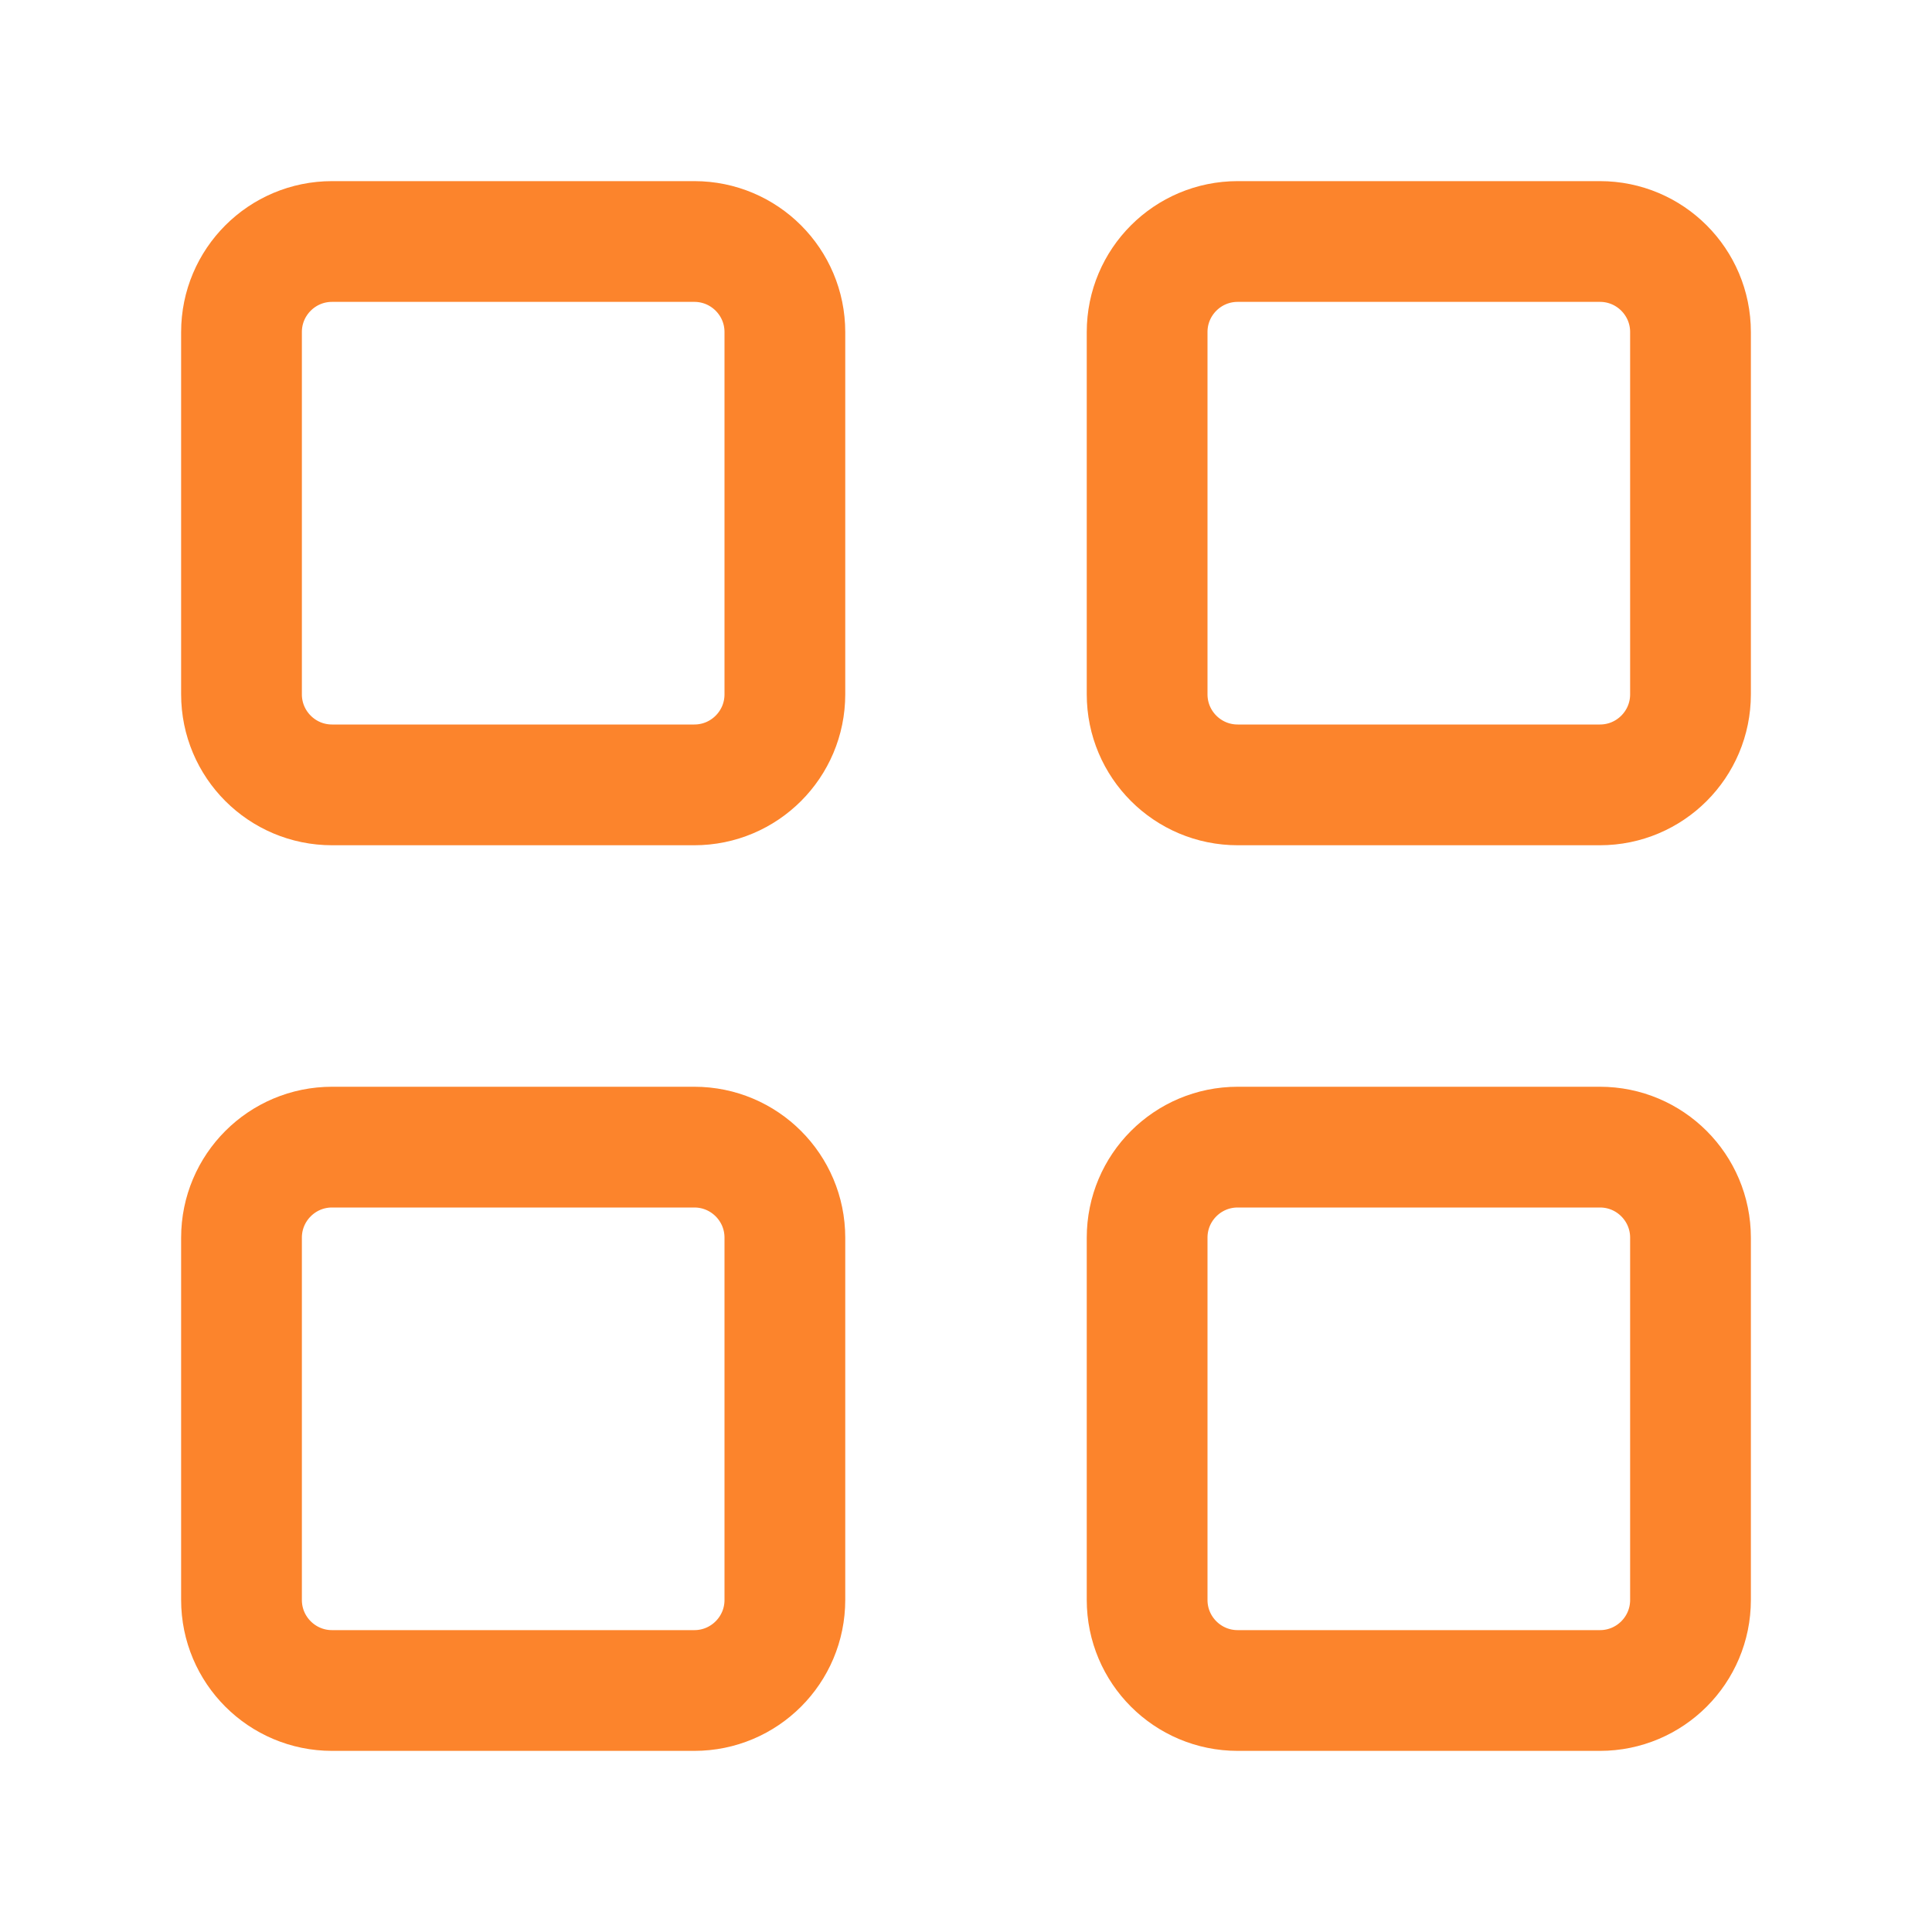
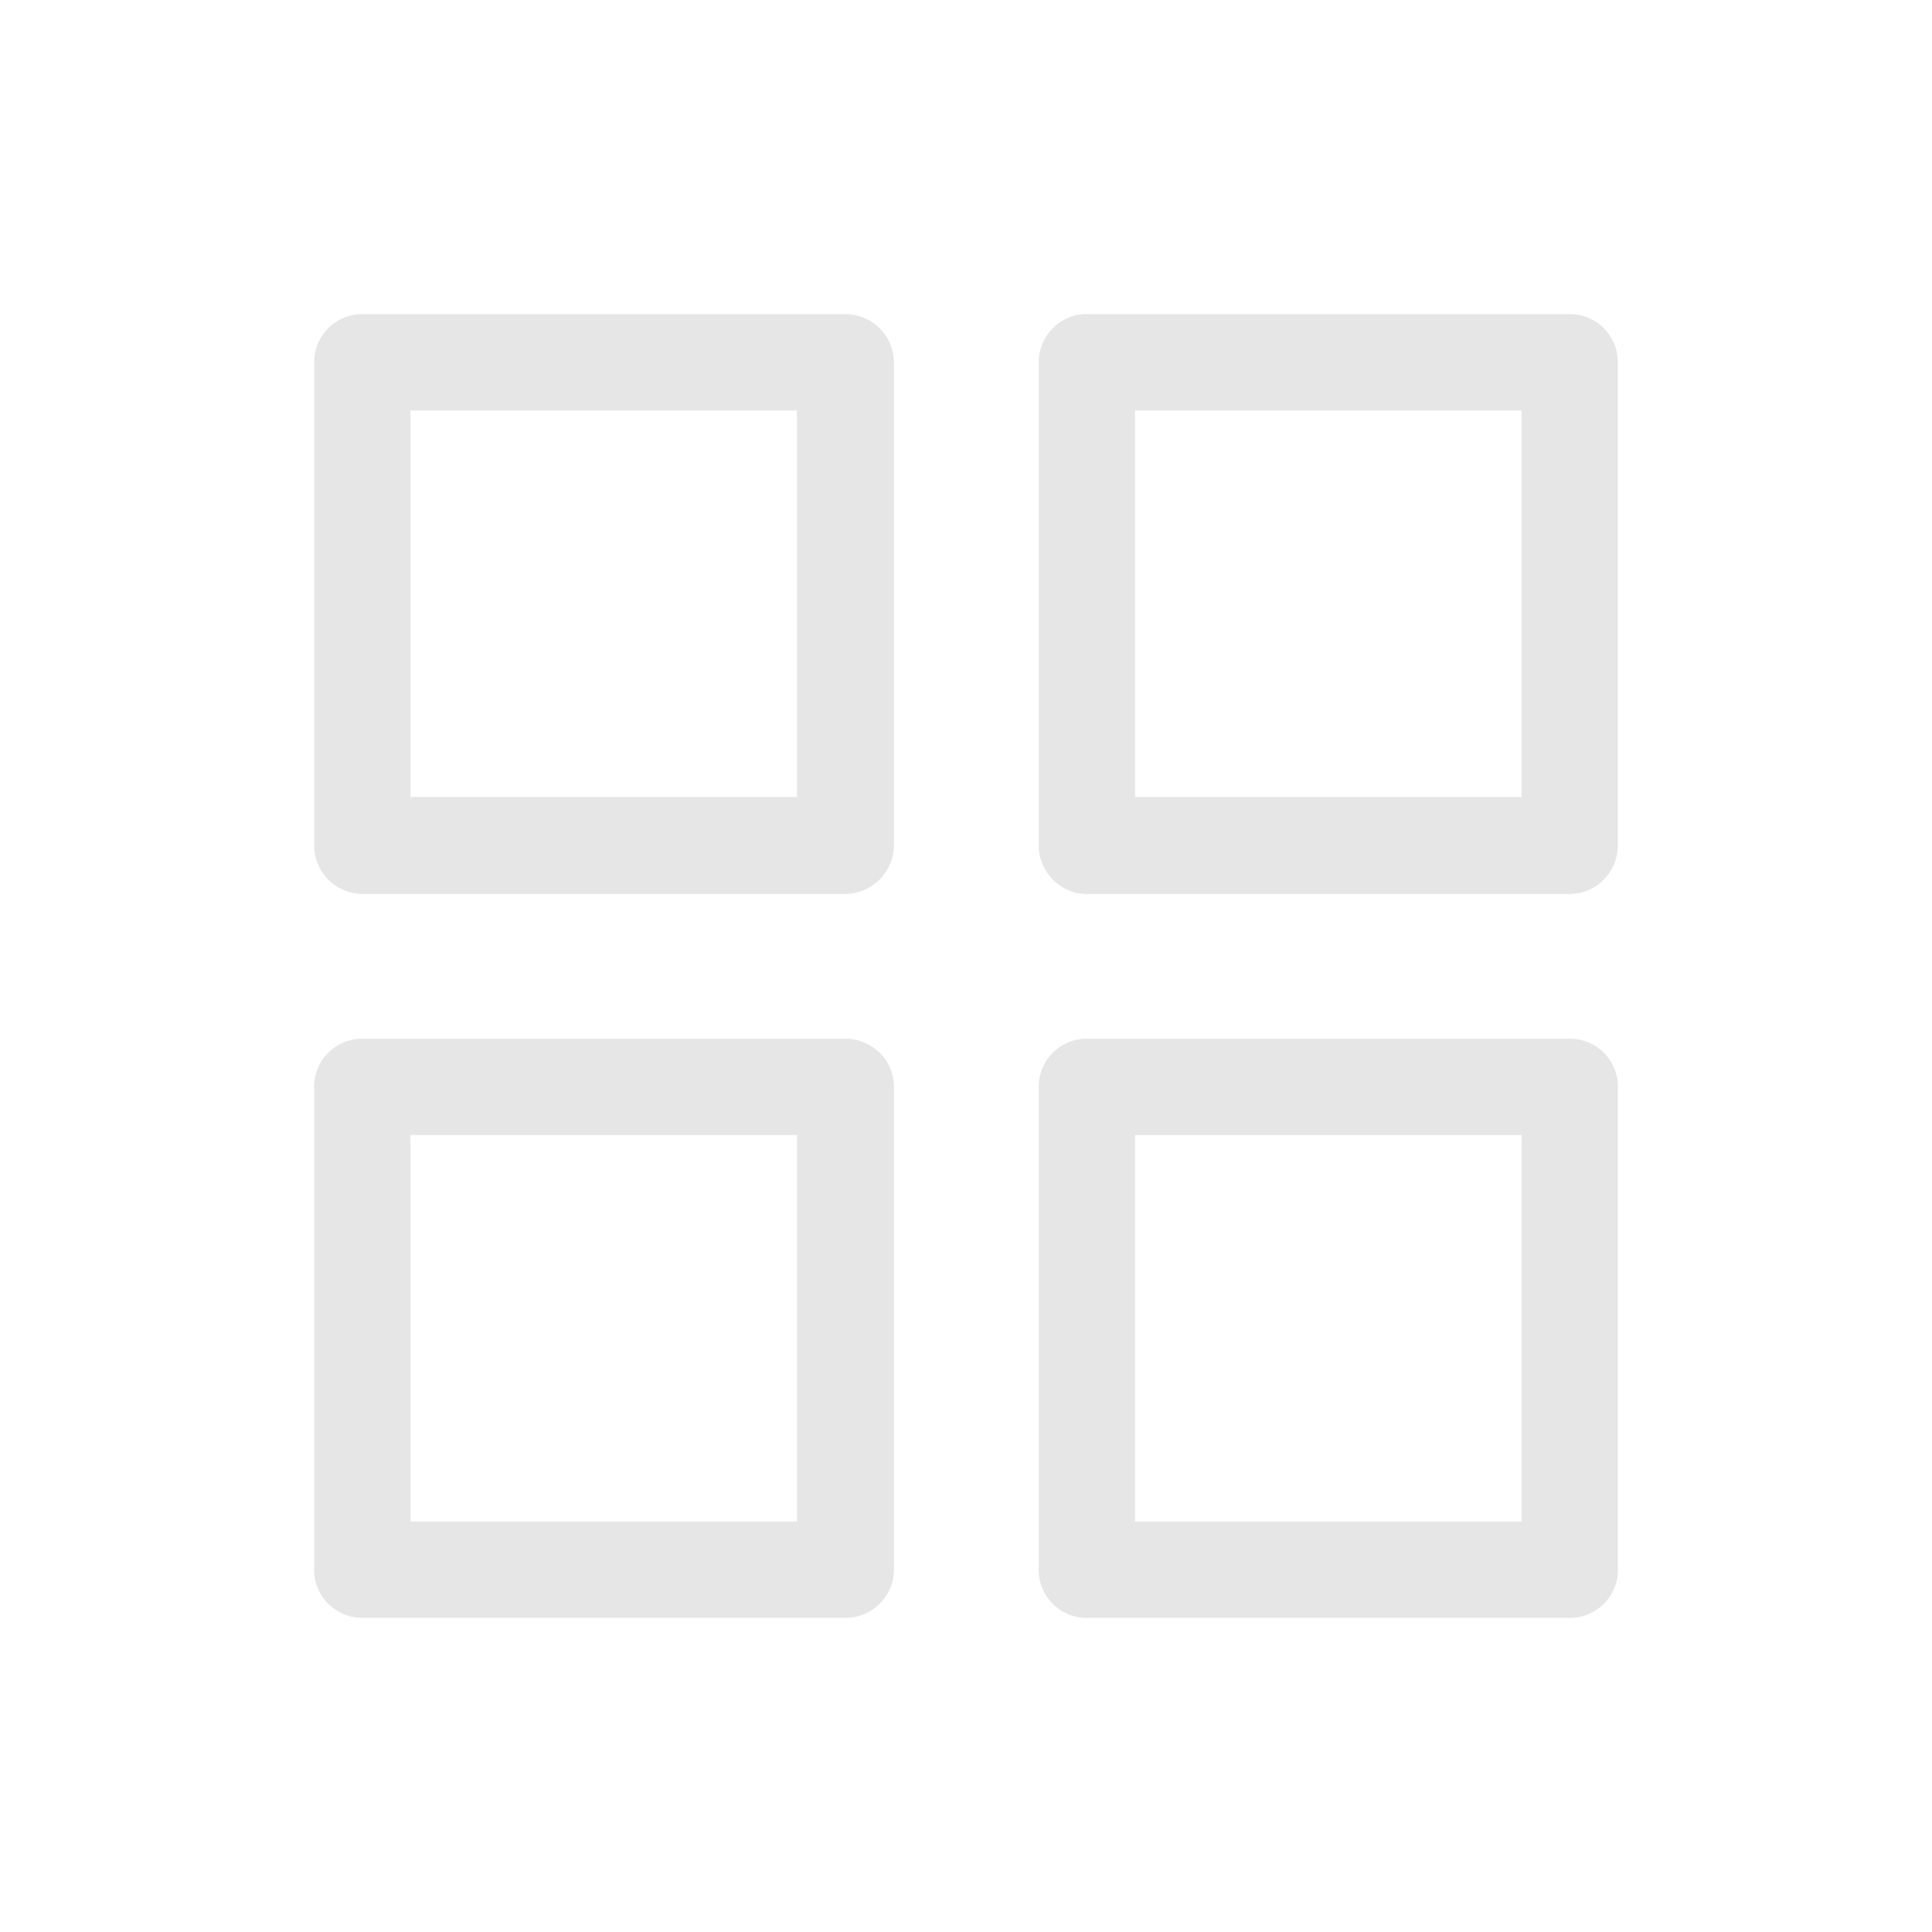
- <svg xmlns="http://www.w3.org/2000/svg" viewBox="0 0 32 32" fill="none">
-   <g stroke="#FC842C" stroke-width="2" stroke-linejoin="round">
-     <rect x="4" y="4" width="9" height="9" rx="1.5" />
-     <rect x="19" y="4" width="9" height="9" rx="1.5" />
-     <rect x="4" y="19" width="9" height="9" rx="1.5" />
-     <rect x="19" y="19" width="9" height="9" rx="1.5" />
+ <svg xmlns="http://www.w3.org/2000/svg" xml:space="preserve" width="32px" height="32px" version="1.1" shape-rendering="geometricPrecision" text-rendering="geometricPrecision" image-rendering="optimizeQuality" fill-rule="evenodd" clip-rule="evenodd" viewBox="0 0 31.49 31.49">
+   <g id="Layer_x0020_1">
+     <rect fill="none" width="31.49" height="31.49" />
+     <path fill="#E6E6E6" fill-rule="nonzero" d="M6.69 24.8l6.3 0 0 -6.3 -6.3 0 0 6.3zm0 -11.81l6.3 0 0 -6.3 -6.3 0 0 6.3zm7.09 1.58l-7.87 0c-0.44,0 -0.79,-0.36 -0.79,-0.79l0 -7.87c0,-0.44 0.35,-0.79 0.79,-0.79l7.87 0c0.43,0 0.79,0.35 0.79,0.79l0 7.87c0,0.43 -0.36,0.79 -0.79,0.79zm4.72 -1.58l6.3 0 0 -6.3 -6.3 0 0 6.3zm7.09 1.58l-7.88 0c-0.43,0 -0.78,-0.36 -0.78,-0.79l0 -7.87c0,-0.44 0.35,-0.79 0.78,-0.79l7.88 0c0.43,0 0.78,0.35 0.78,0.79l0 7.87c0,0.43 -0.35,0.79 -0.78,0.79zm-7.09 10.23l6.3 0 0 -6.3 -6.3 0 0 6.3zm7.09 1.57l-7.88 0c-0.43,0 -0.78,-0.35 -0.78,-0.78l0 -7.88c0,-0.43 0.35,-0.78 0.78,-0.78l7.88 0c0.43,0 0.78,0.35 0.78,0.78l0 7.88c0,0.43 -0.35,0.78 -0.78,0.78zm-11.81 0l-7.87 0c-0.44,0 -0.79,-0.35 -0.79,-0.78l0 -7.88c0,-0.43 0.35,-0.78 0.79,-0.78l7.87 0c0.43,0 0.79,0.35 0.79,0.78l0 7.88c0,0.43 -0.36,0.78 -0.79,0.78z" />
  </g>
</svg>
